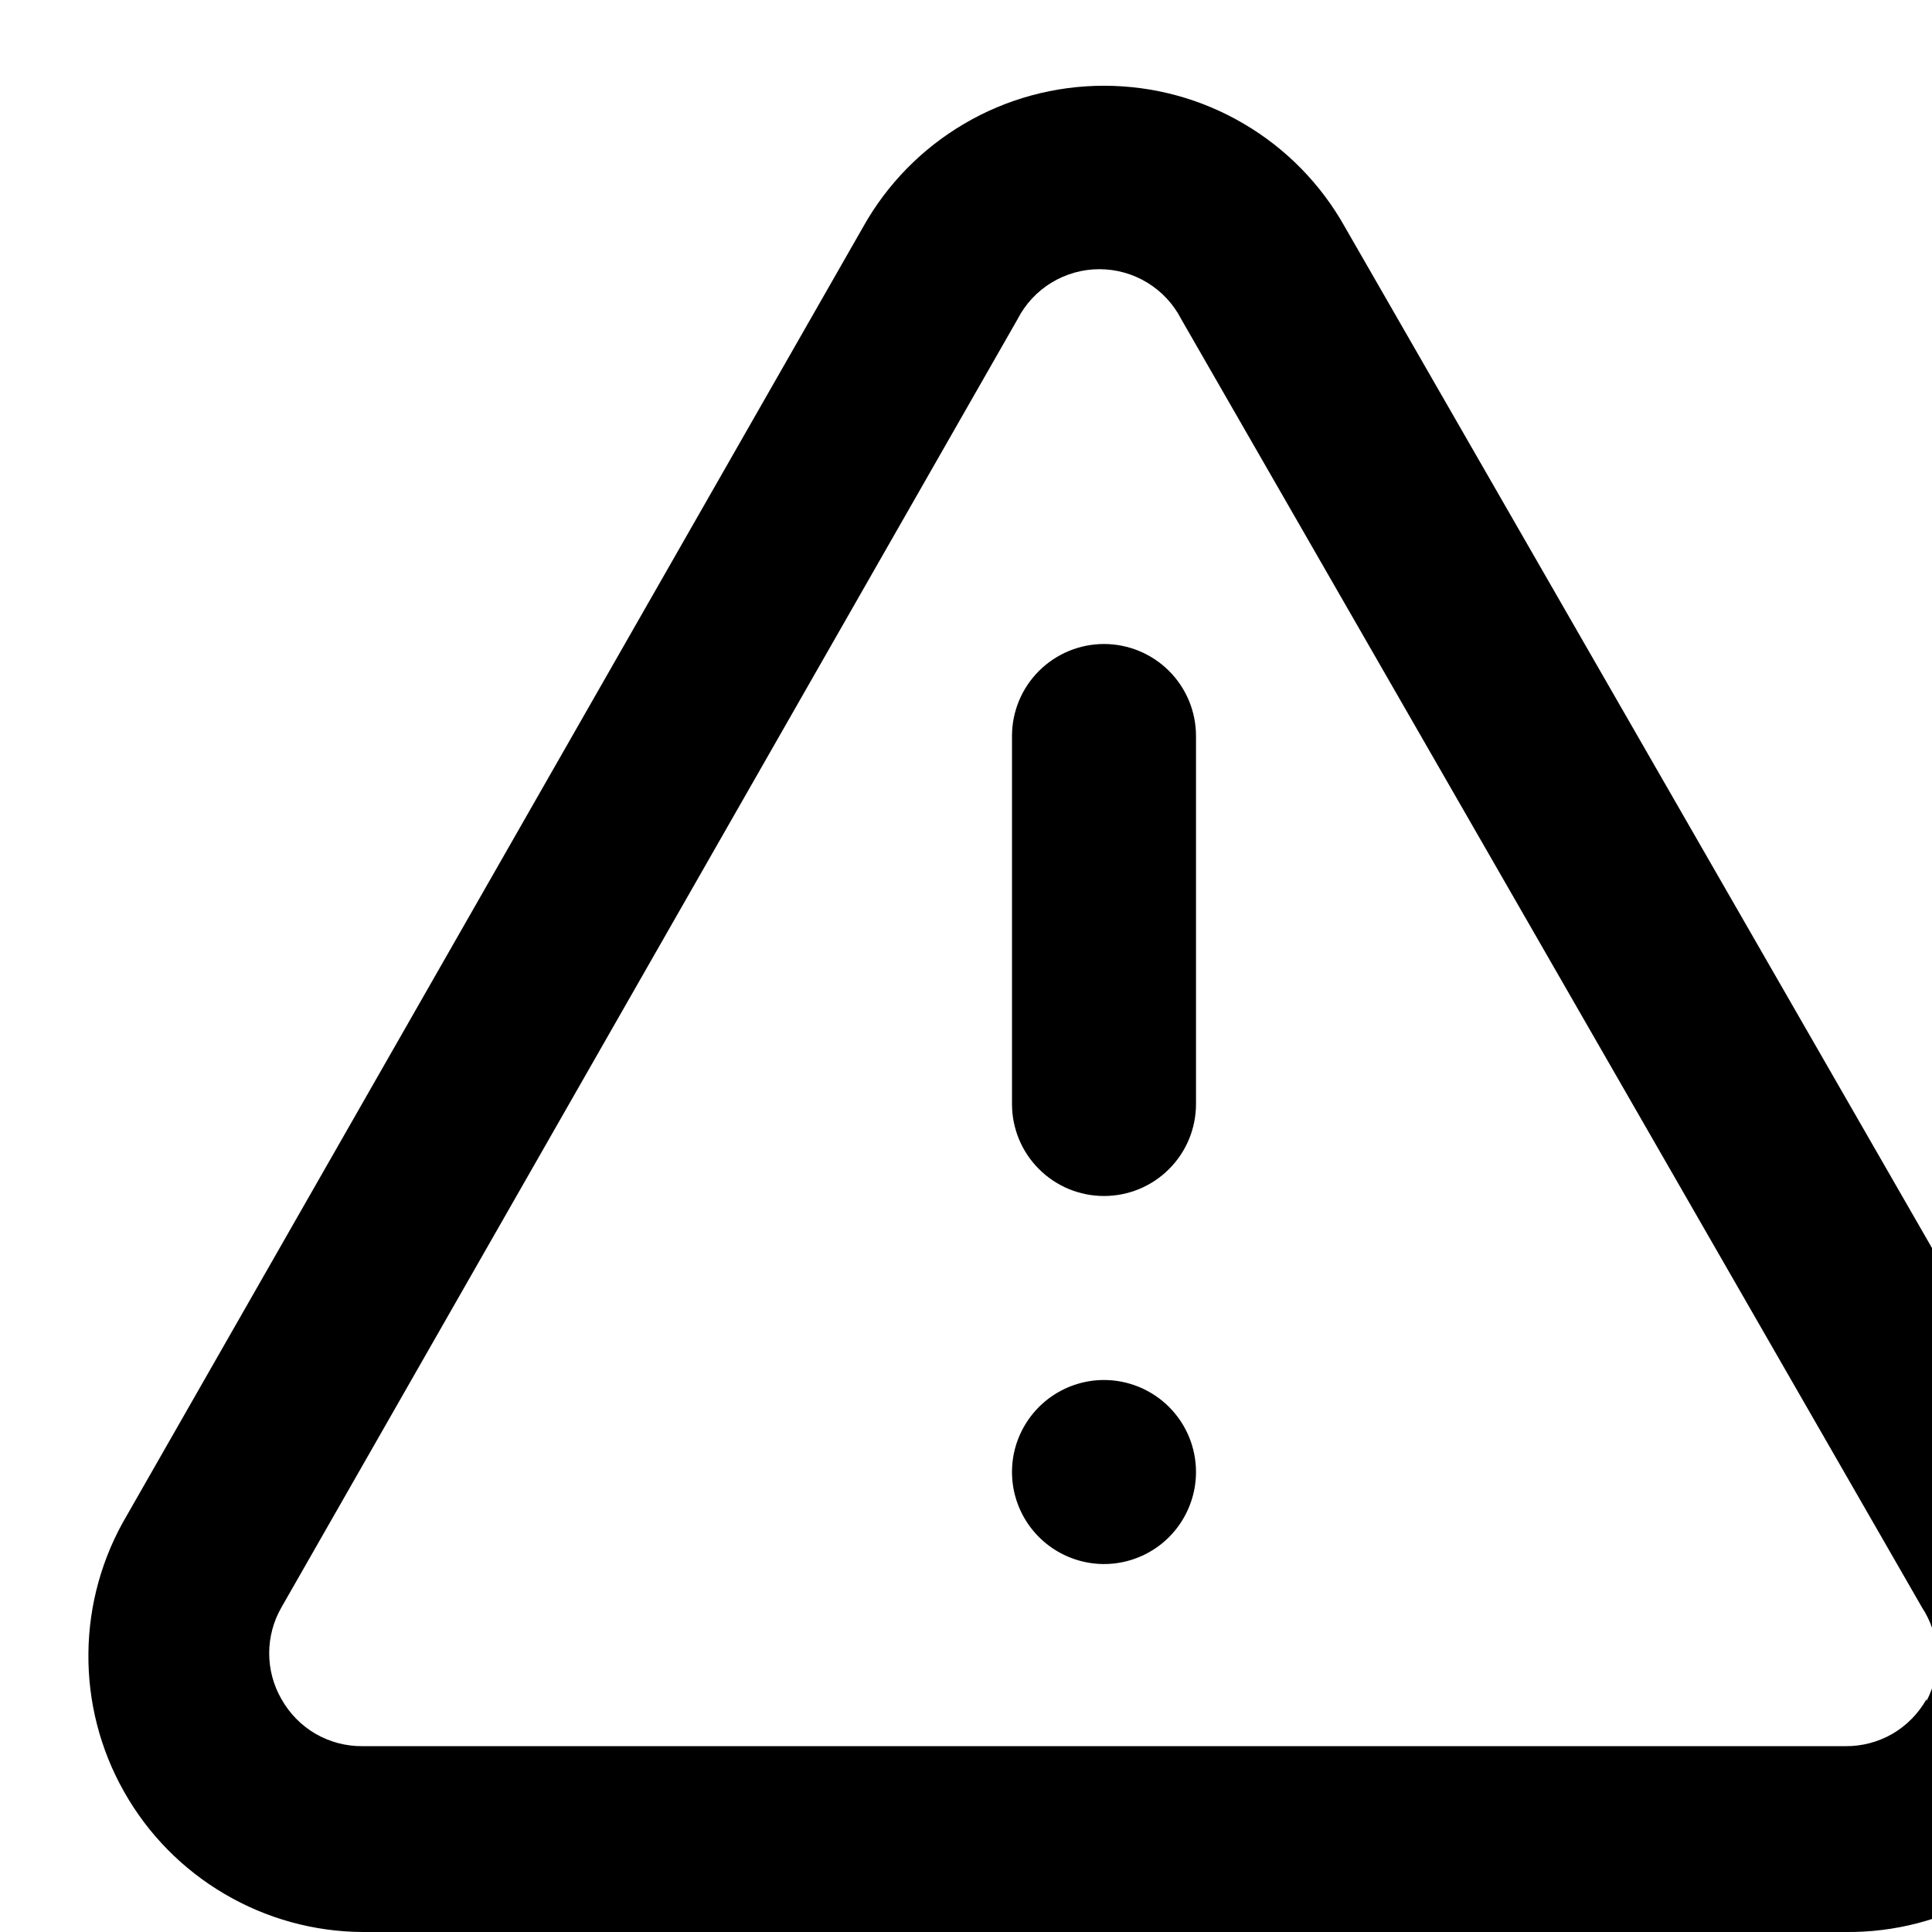
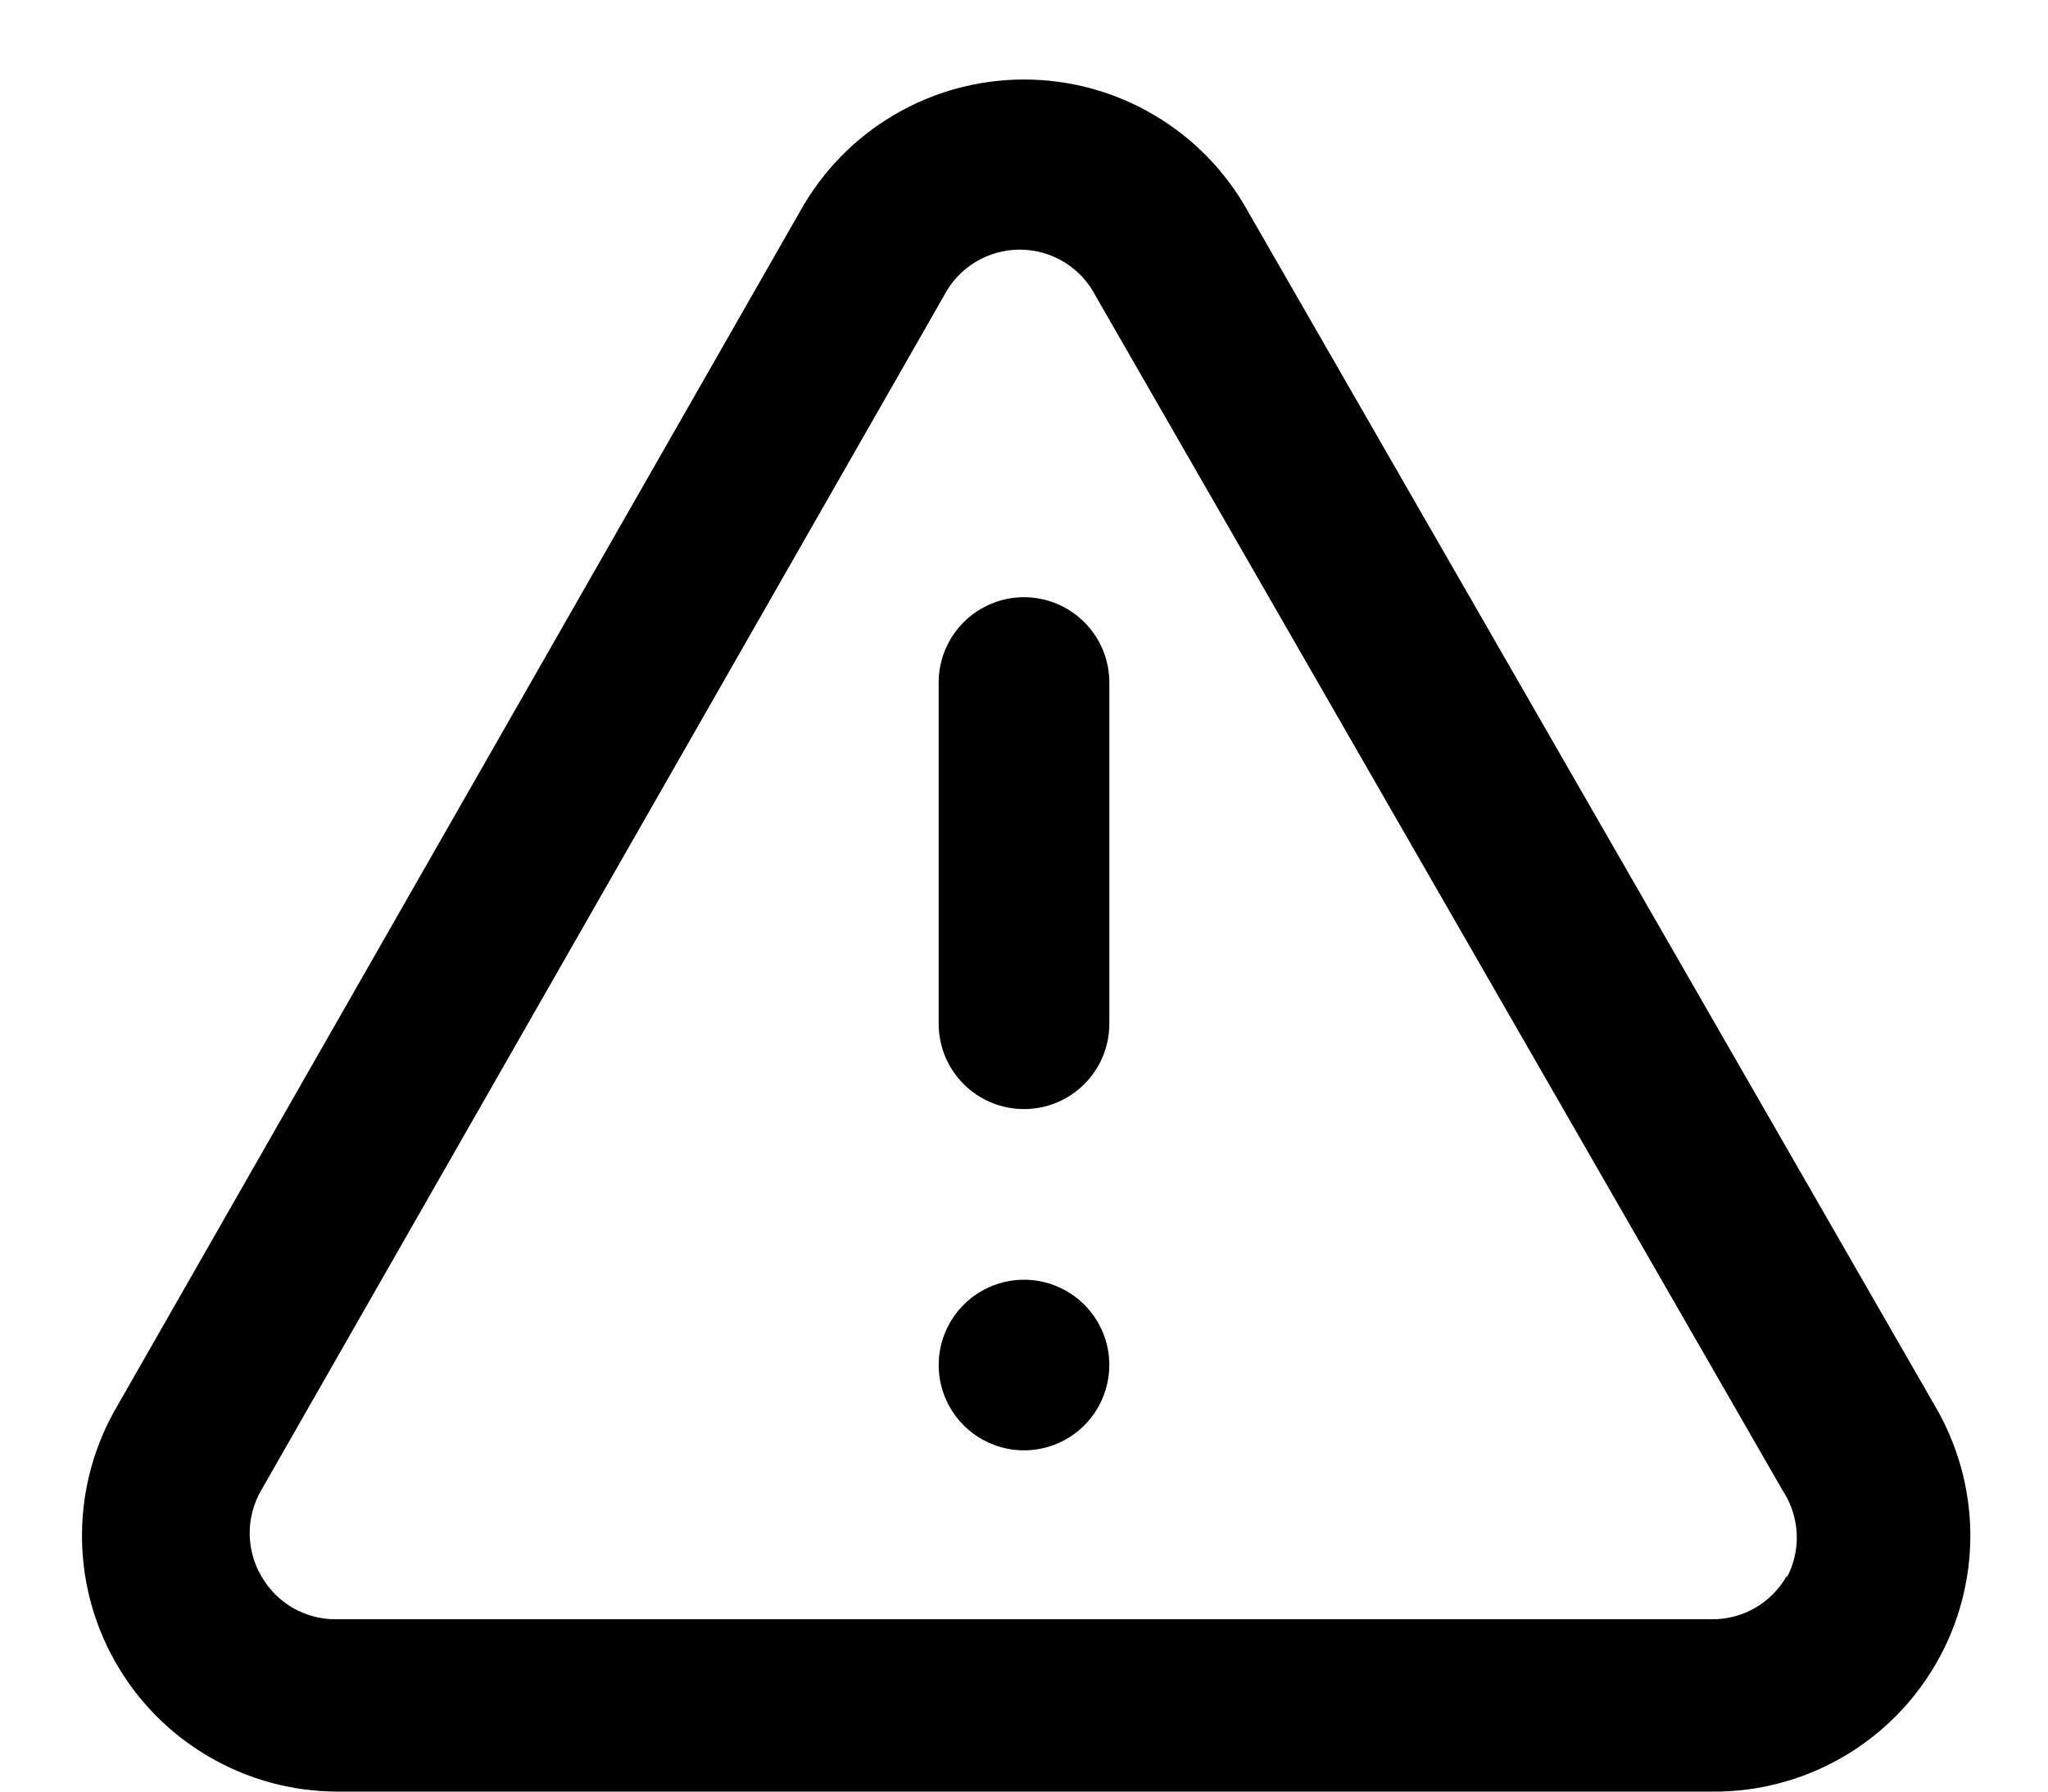
- <svg xmlns="http://www.w3.org/2000/svg" width="21" height="21" viewBox="0 0 21 21" fill="black">
+ <svg xmlns="http://www.w3.org/2000/svg" width="24" height="21" viewBox="0 0 24 21" fill="black">
  <path d="M12 15C11.802 15 11.609 15.059 11.444 15.169C11.28 15.279 11.152 15.435 11.076 15.618C11 15.8 10.981 16.001 11.019 16.195C11.058 16.389 11.153 16.567 11.293 16.707C11.433 16.847 11.611 16.942 11.805 16.981C11.999 17.02 12.2 17 12.383 16.924C12.565 16.849 12.722 16.72 12.831 16.556C12.941 16.391 13 16.198 13 16C13 15.735 12.895 15.481 12.707 15.293C12.52 15.106 12.265 15 12 15ZM22.67 16.47L14.62 2.47C14.36 2.004 13.98 1.615 13.519 1.345C13.059 1.074 12.534 0.932 12 0.932C11.466 0.932 10.941 1.074 10.481 1.345C10.02 1.615 9.64 2.004 9.38 2.47L1.38 16.47C1.111 16.924 0.966 17.441 0.961 17.969C0.955 18.497 1.089 19.017 1.349 19.476C1.608 19.936 1.985 20.319 2.44 20.586C2.895 20.854 3.412 20.997 3.94 21H20.06C20.592 21.006 21.116 20.869 21.578 20.605C22.04 20.341 22.423 19.959 22.689 19.498C22.955 19.037 23.093 18.514 23.09 17.982C23.086 17.45 22.941 16.928 22.67 16.47ZM20.94 18.47C20.852 18.626 20.724 18.756 20.57 18.846C20.415 18.935 20.239 18.982 20.06 18.98H3.94C3.761 18.982 3.585 18.935 3.43 18.846C3.276 18.756 3.148 18.626 3.06 18.47C2.972 18.318 2.926 18.146 2.926 17.97C2.926 17.795 2.972 17.622 3.06 17.47L11.06 3.47C11.144 3.306 11.271 3.169 11.428 3.073C11.585 2.977 11.766 2.926 11.95 2.926C12.134 2.926 12.315 2.977 12.472 3.073C12.629 3.169 12.756 3.306 12.84 3.47L20.89 17.47C20.989 17.62 21.046 17.794 21.055 17.973C21.064 18.153 21.024 18.331 20.94 18.49V18.47ZM12 7C11.735 7 11.48 7.106 11.293 7.293C11.105 7.481 11 7.735 11 8V12C11 12.265 11.105 12.52 11.293 12.707C11.48 12.895 11.735 13 12 13C12.265 13 12.52 12.895 12.707 12.707C12.895 12.52 13 12.265 13 12V8C13 7.735 12.895 7.481 12.707 7.293C12.52 7.106 12.265 7 12 7Z" />
</svg>
